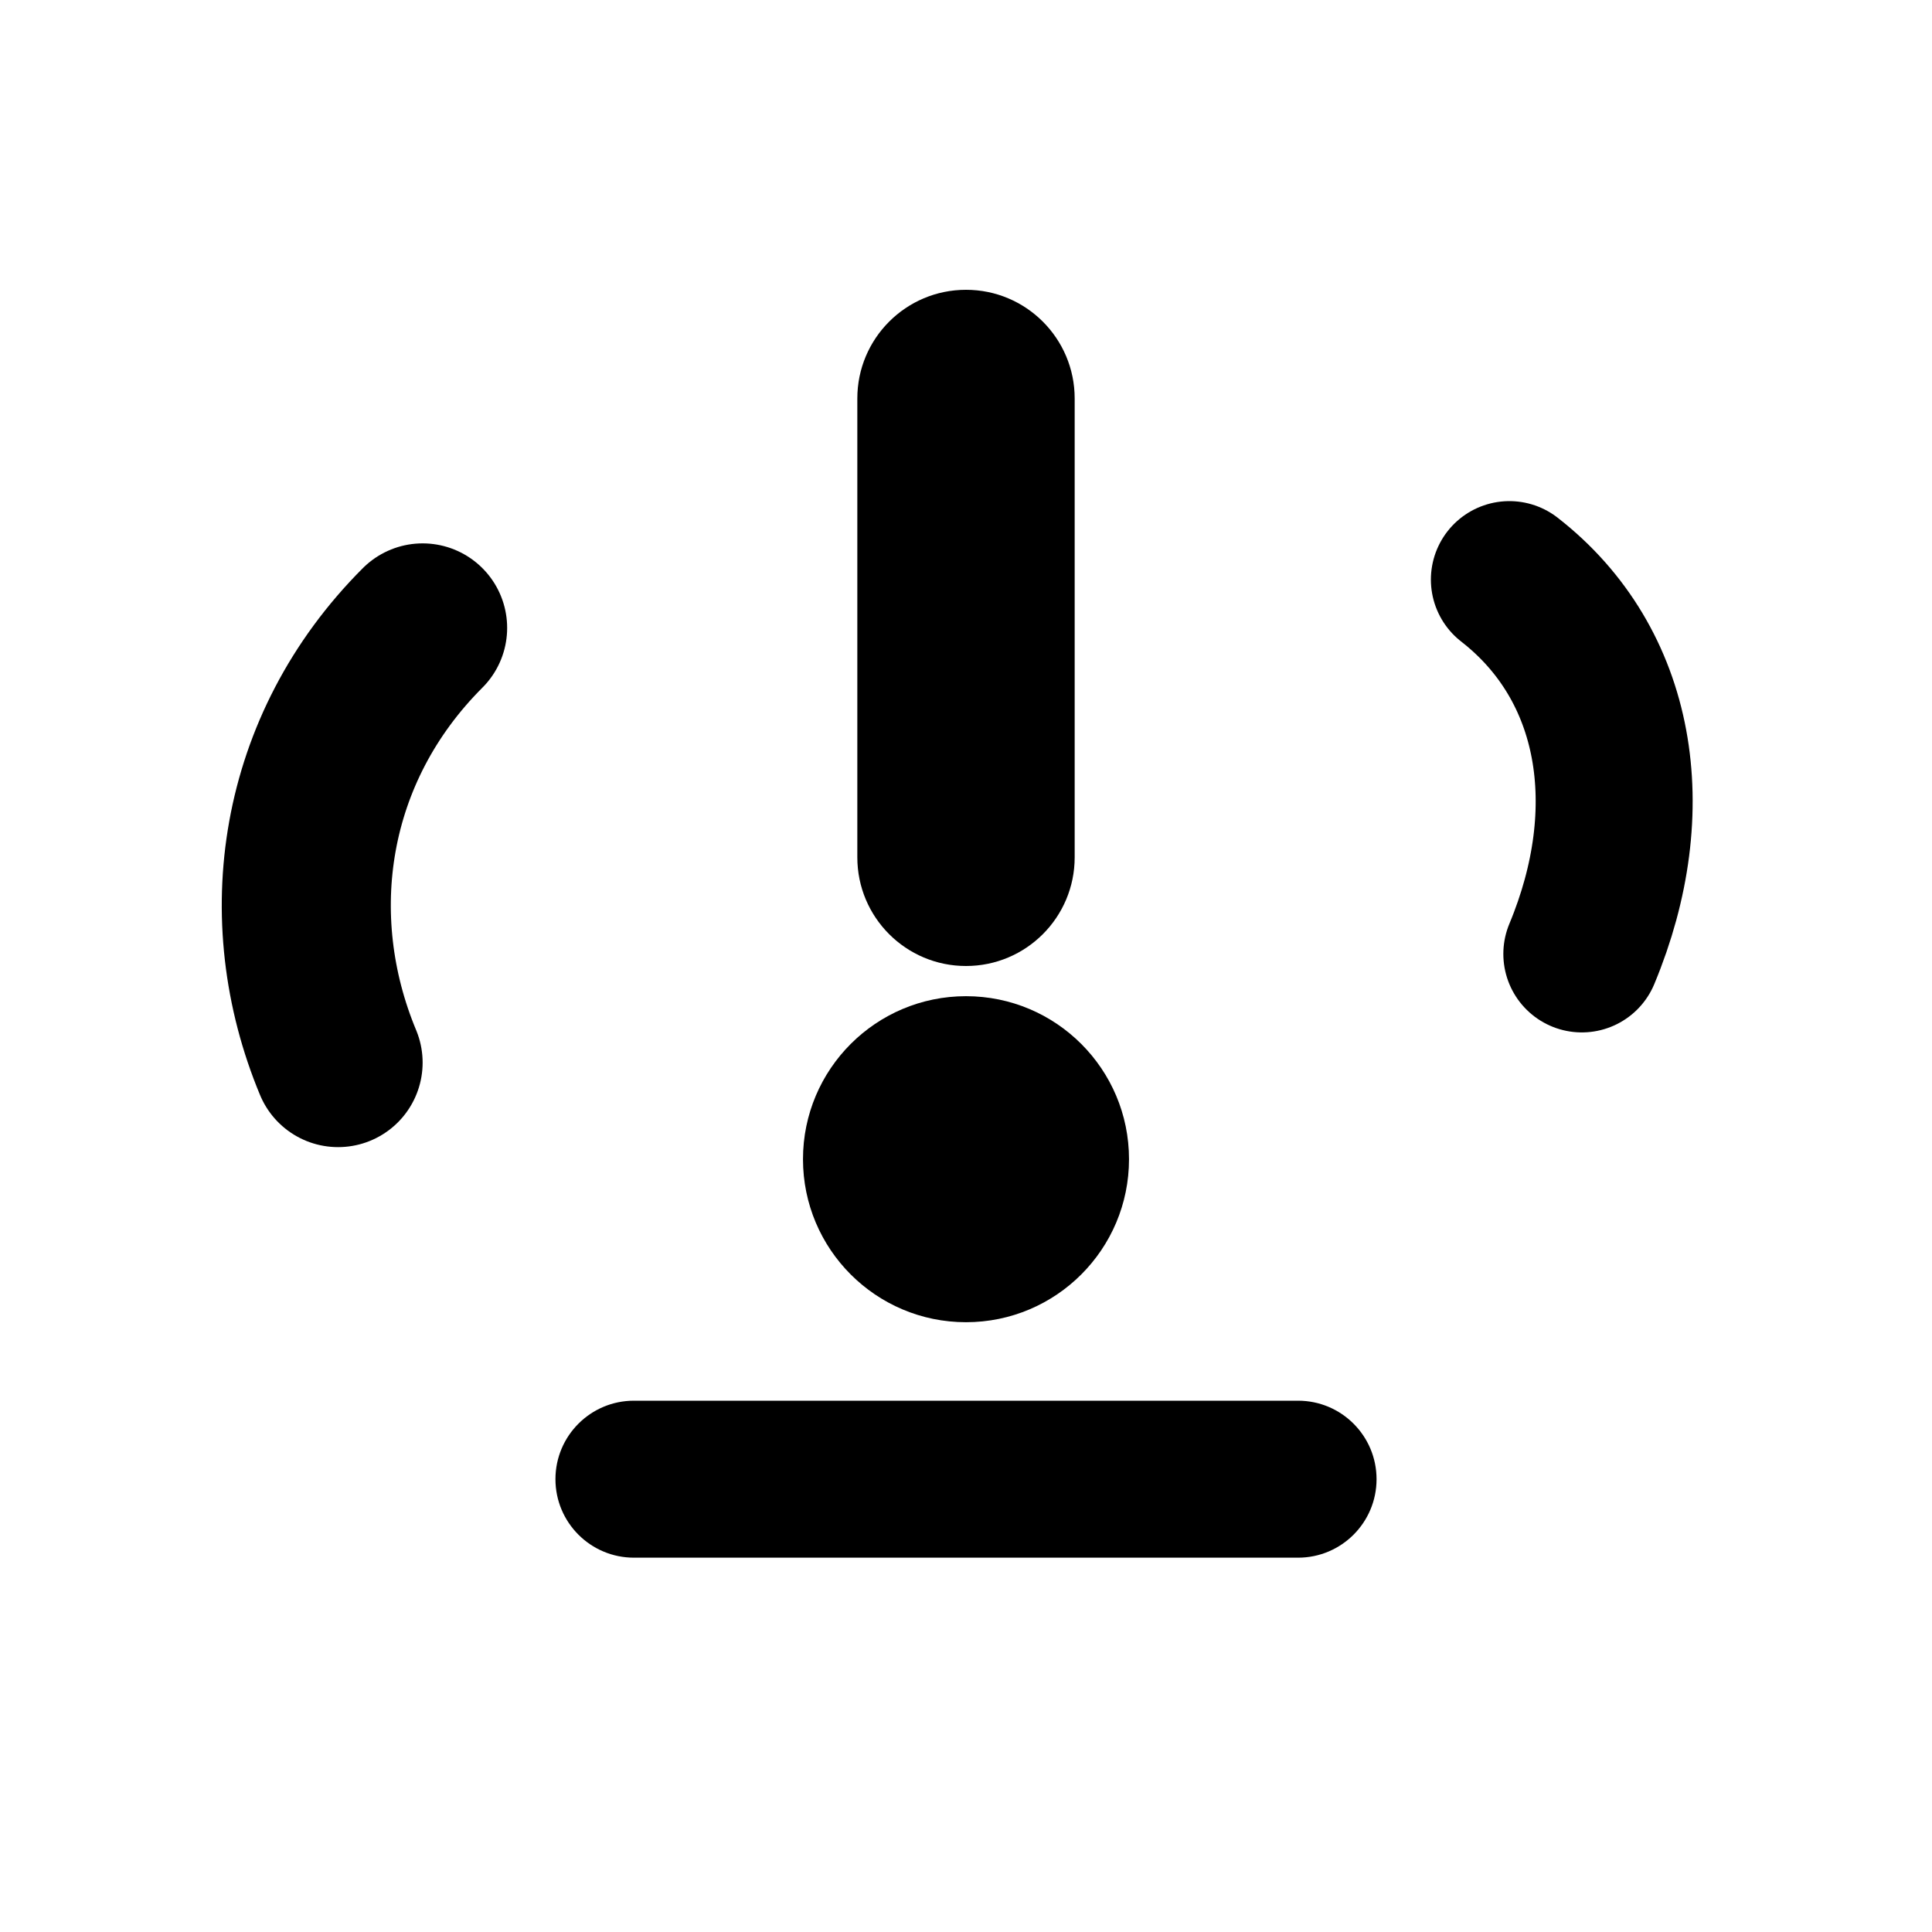
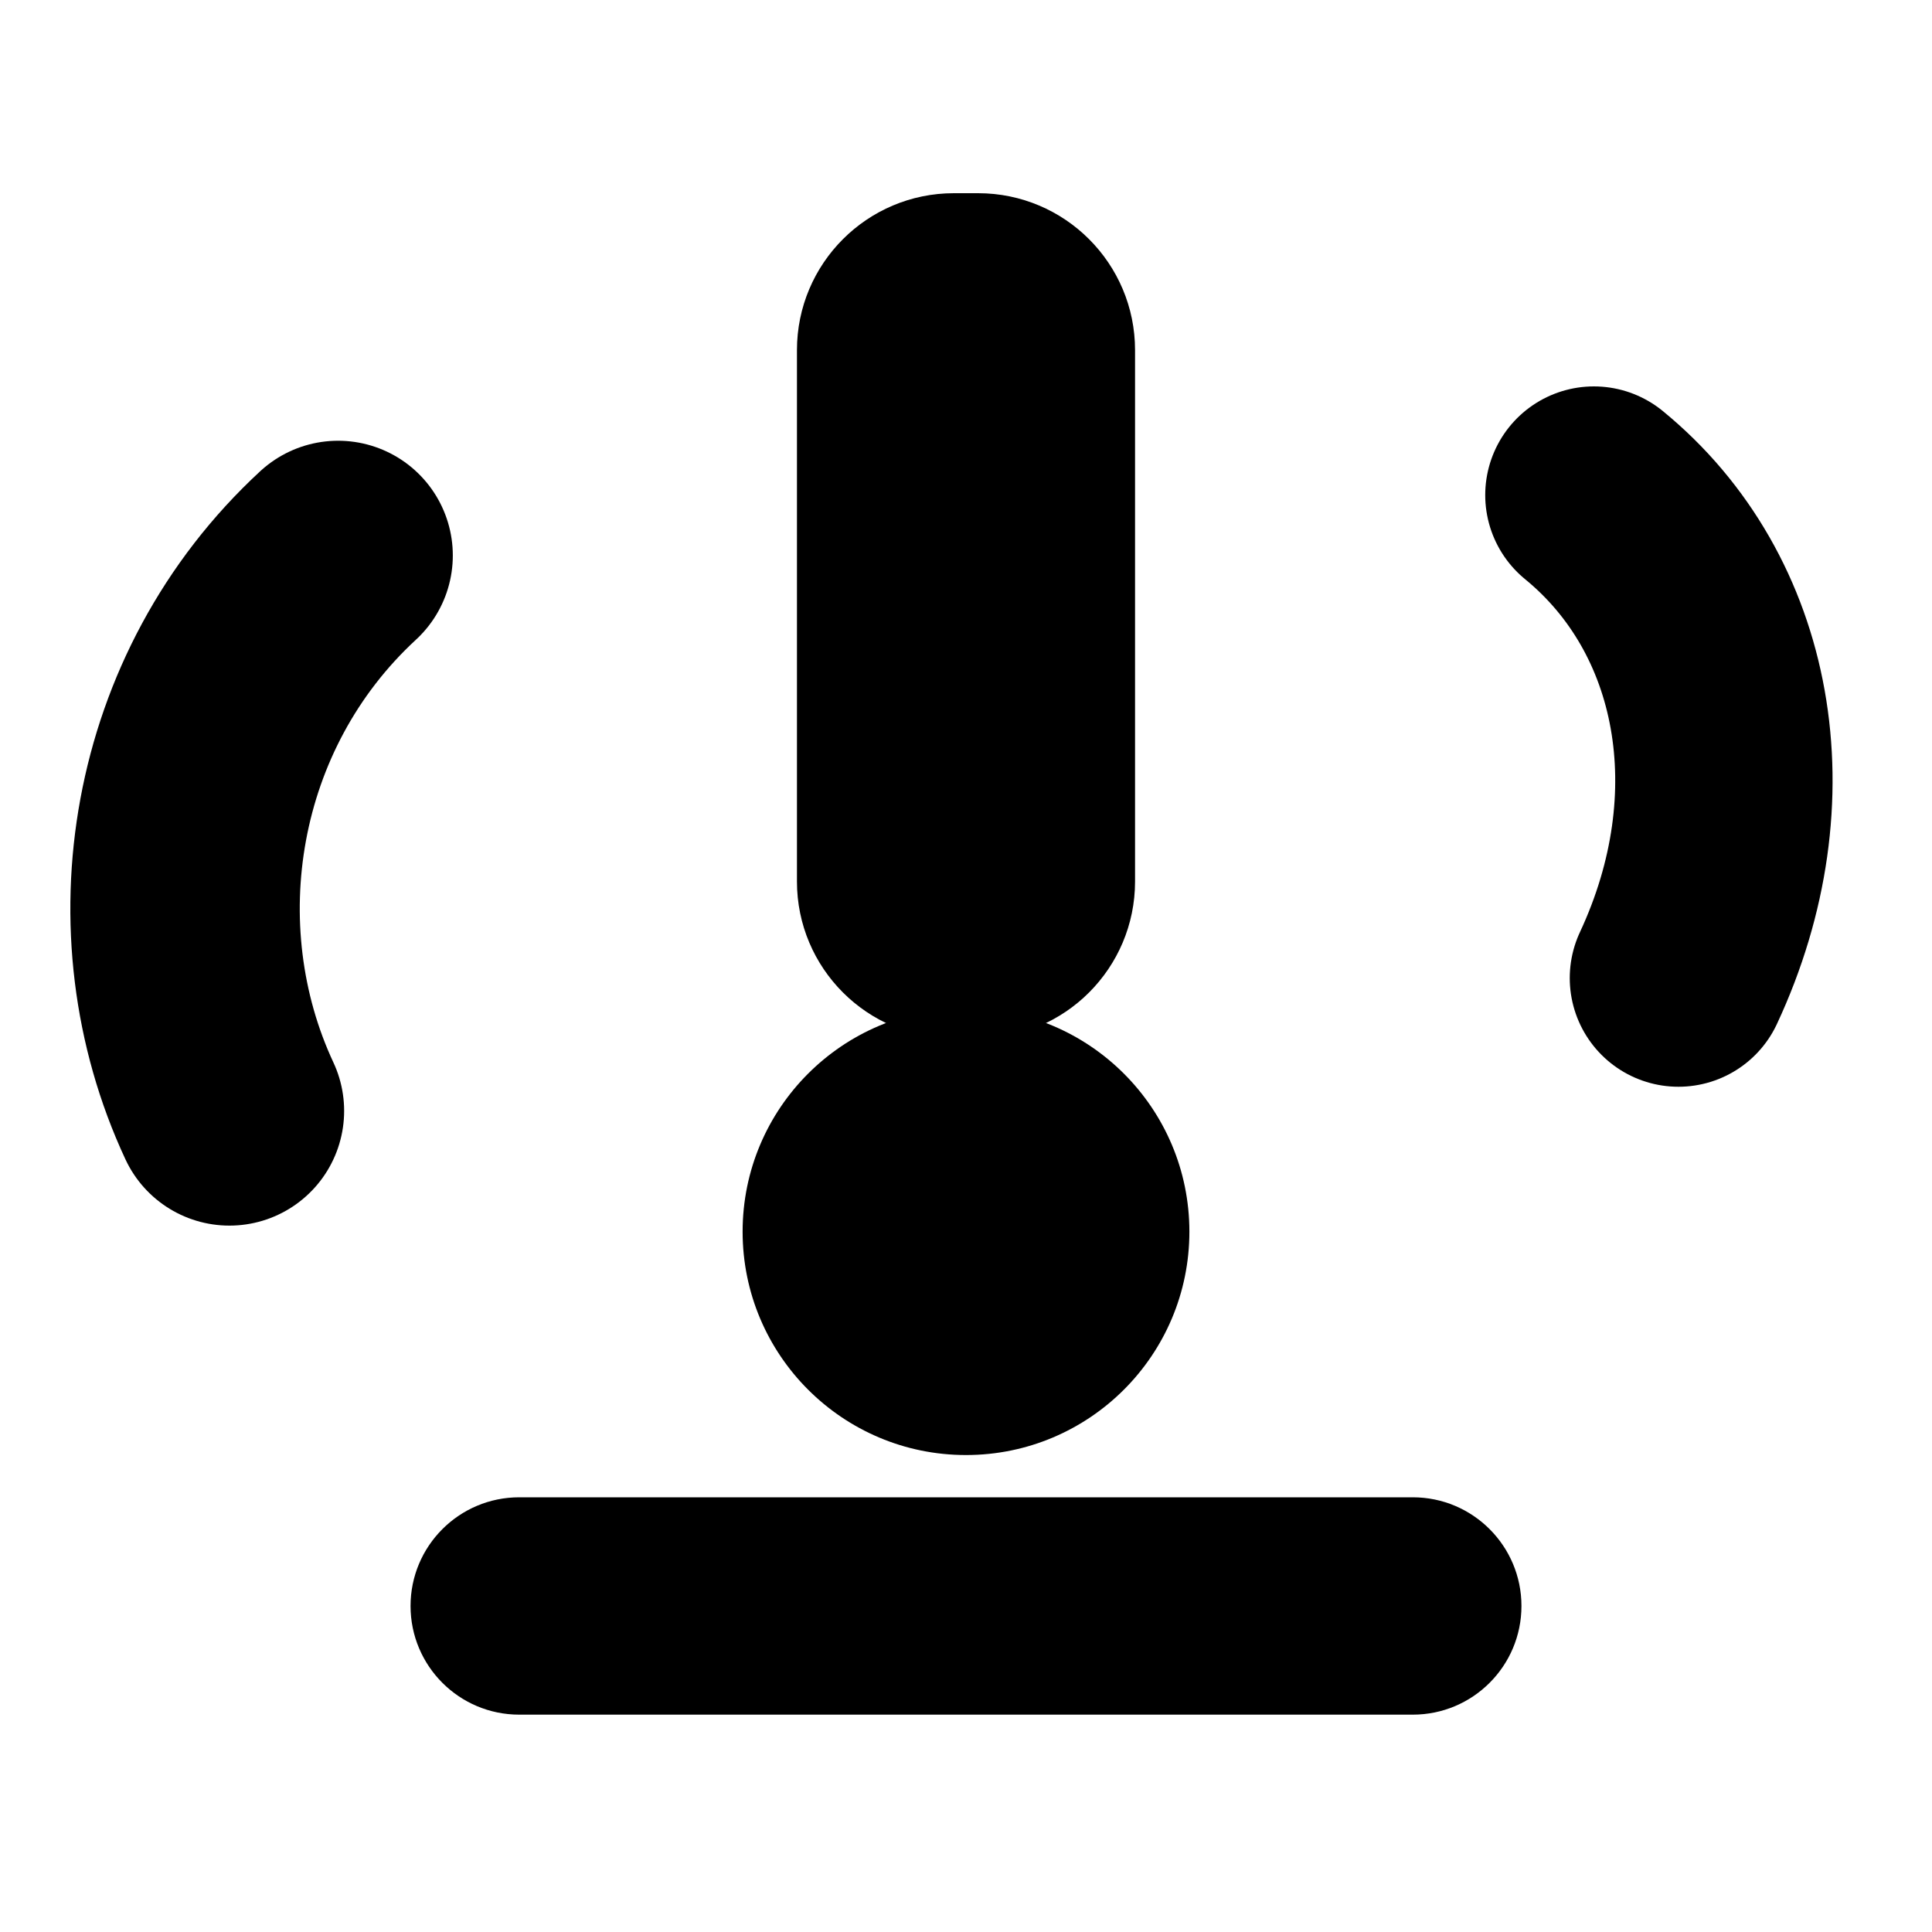
<svg xmlns="http://www.w3.org/2000/svg" viewBox="0 0 16 16" role="img" aria-label="Luozi tray template">
-   <path d="M3.5 5.2c-1 1-1.2 2.4-.7 3.6" fill="none" stroke="black" stroke-width="1.4" stroke-linecap="round" />
-   <path d="M12.5 4.8c.9.7 1.1 1.9.6 3.1" fill="none" stroke="black" stroke-width="1.3" stroke-linecap="round" />
-   <rect x="7.1" y="2.4" width="1.8" height="5.6" rx="0.9" fill="black" />
-   <circle cx="8" cy="9.6" r="1.35" fill="black" />
-   <rect x="4.6" y="11.6" width="6.8" height="1.3" rx="0.65" fill="black" />
+   <path d="M2.8 4.6c-1.3 1.2-1.6 3.1-.9 4.6" fill="none" stroke="black" stroke-width="1.9" stroke-linecap="round" />
+   <path d="M13.2 4.1c1.1.9 1.4 2.5.7 4" fill="none" stroke="black" stroke-width="1.8" stroke-linecap="round" />
+   <rect x="6.6" y="1.6" width="2.8" height="7" rx="1.3" fill="black" />
+   <circle cx="8" cy="10.2" r="1.85" fill="black" />
+   <rect x="3.4" y="12.4" width="9.2" height="1.8" rx="0.9" fill="black" />
</svg>
